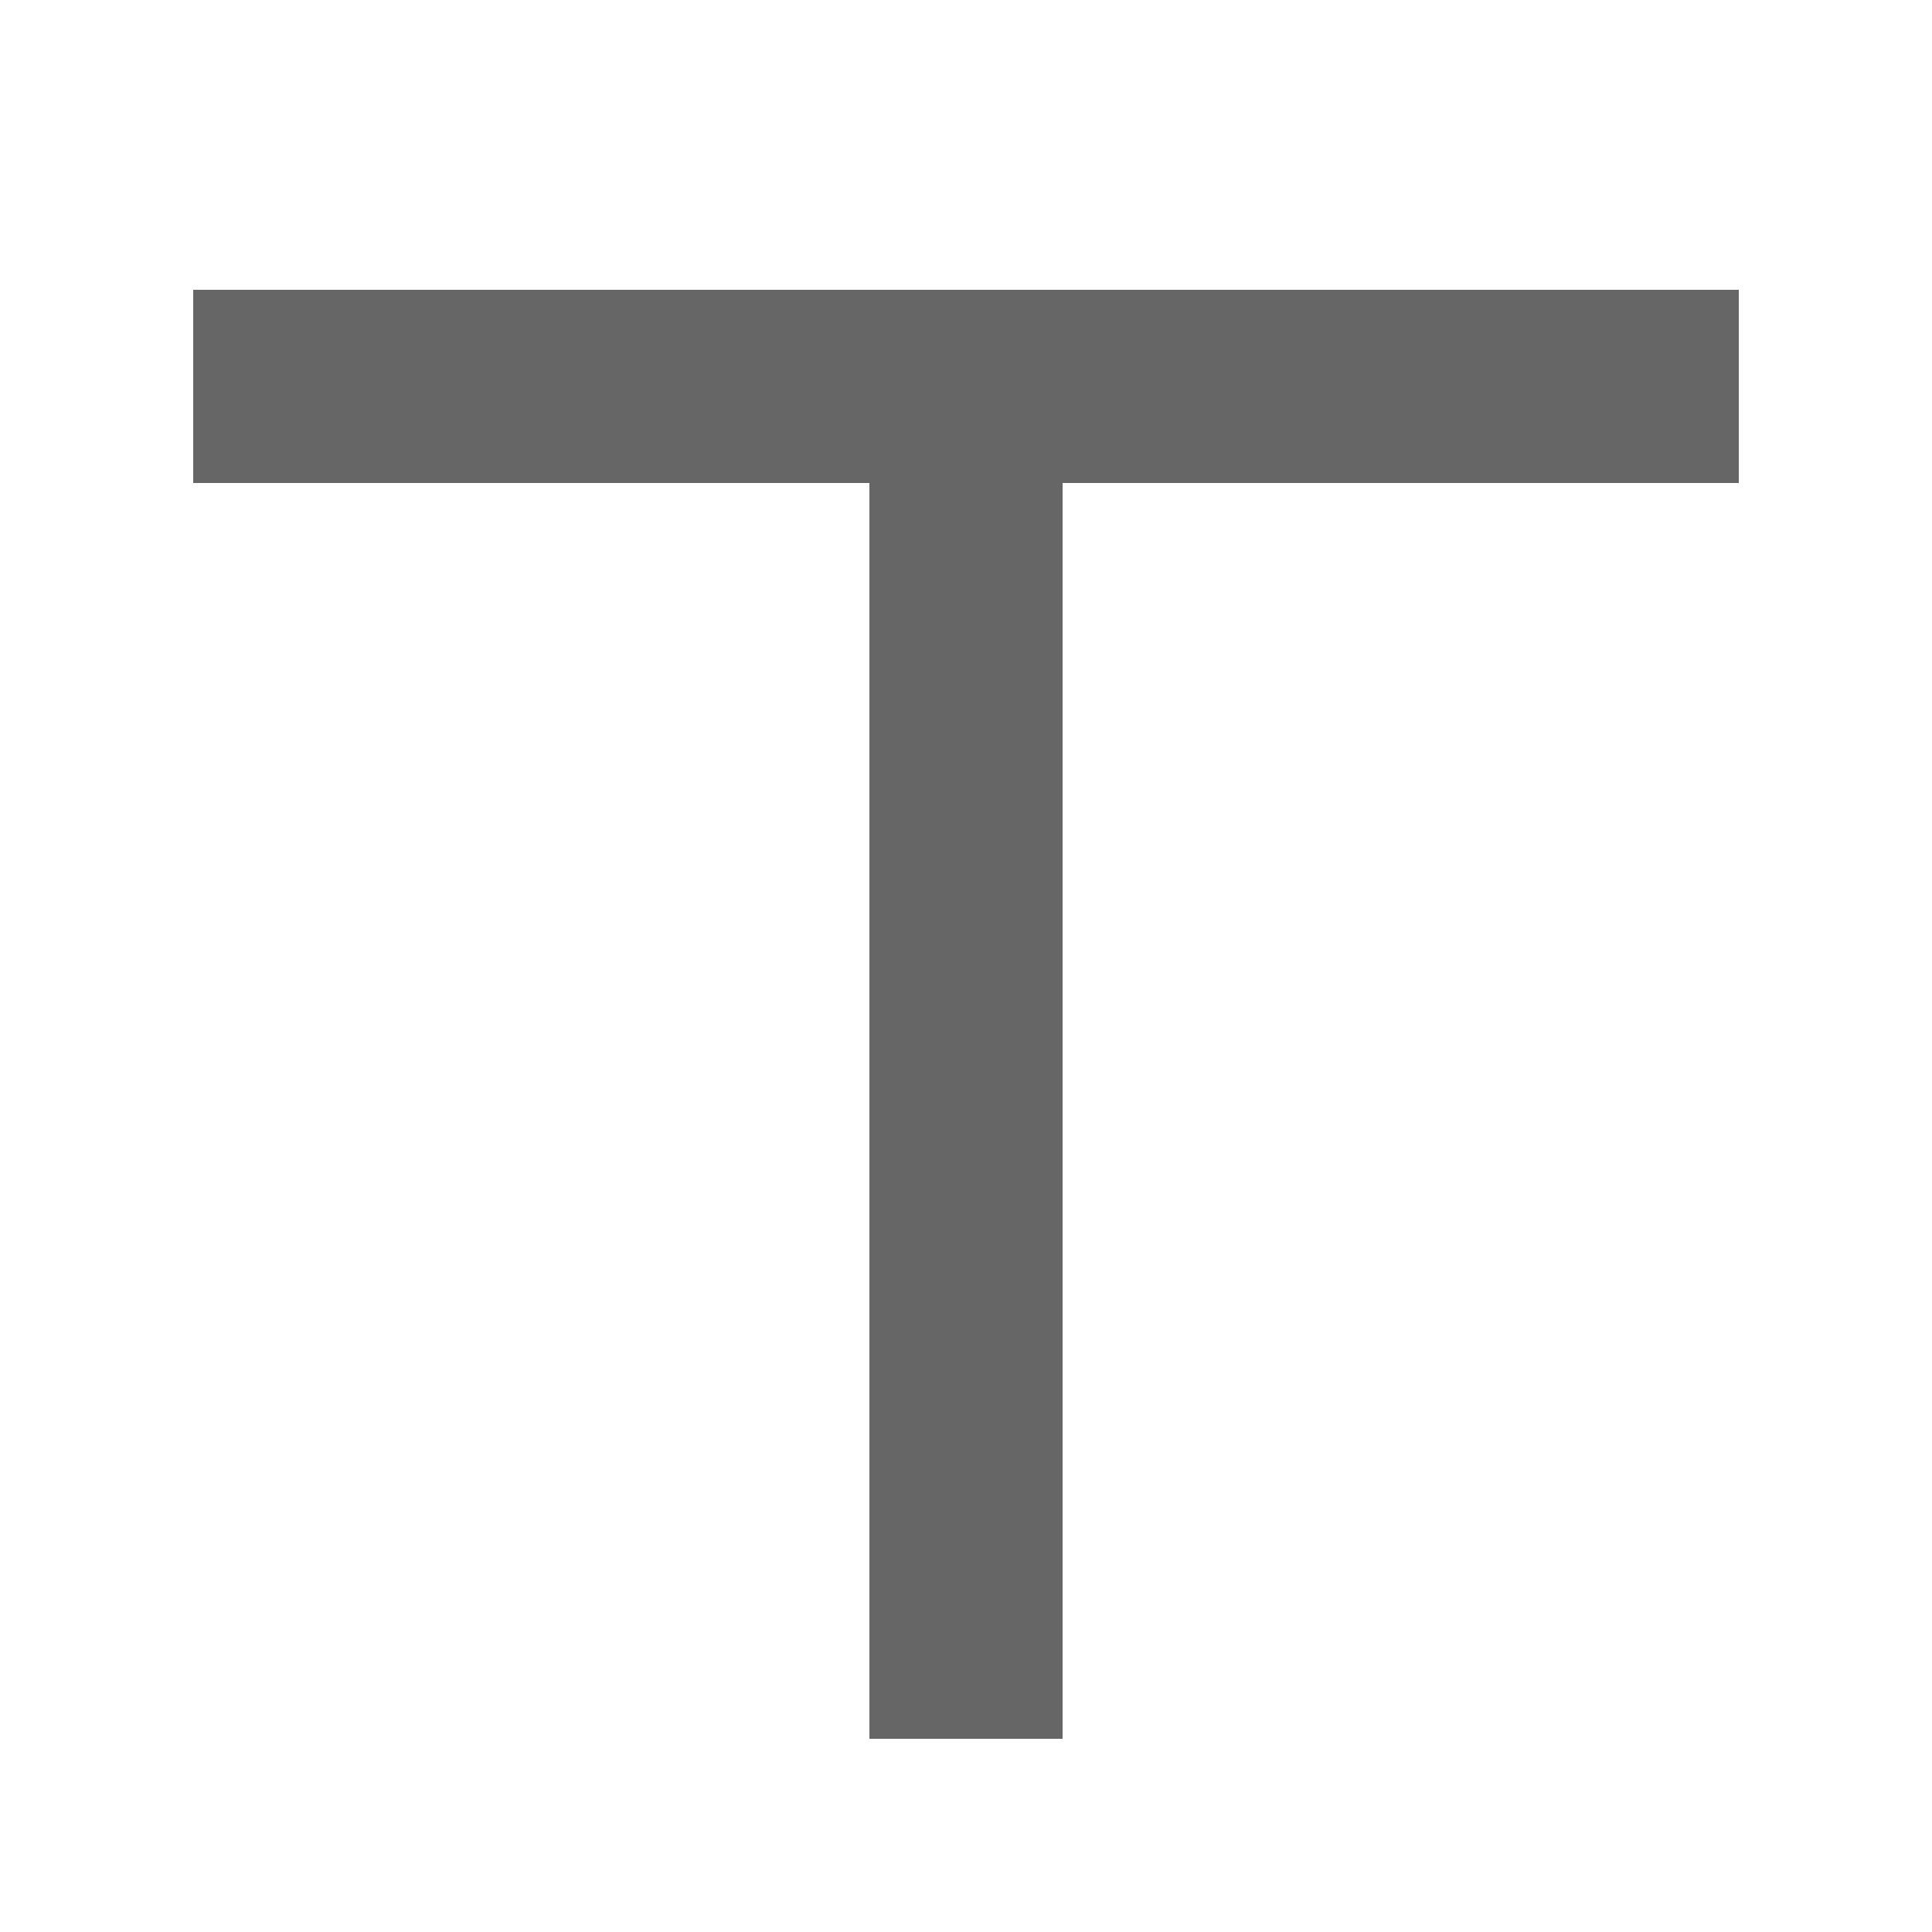
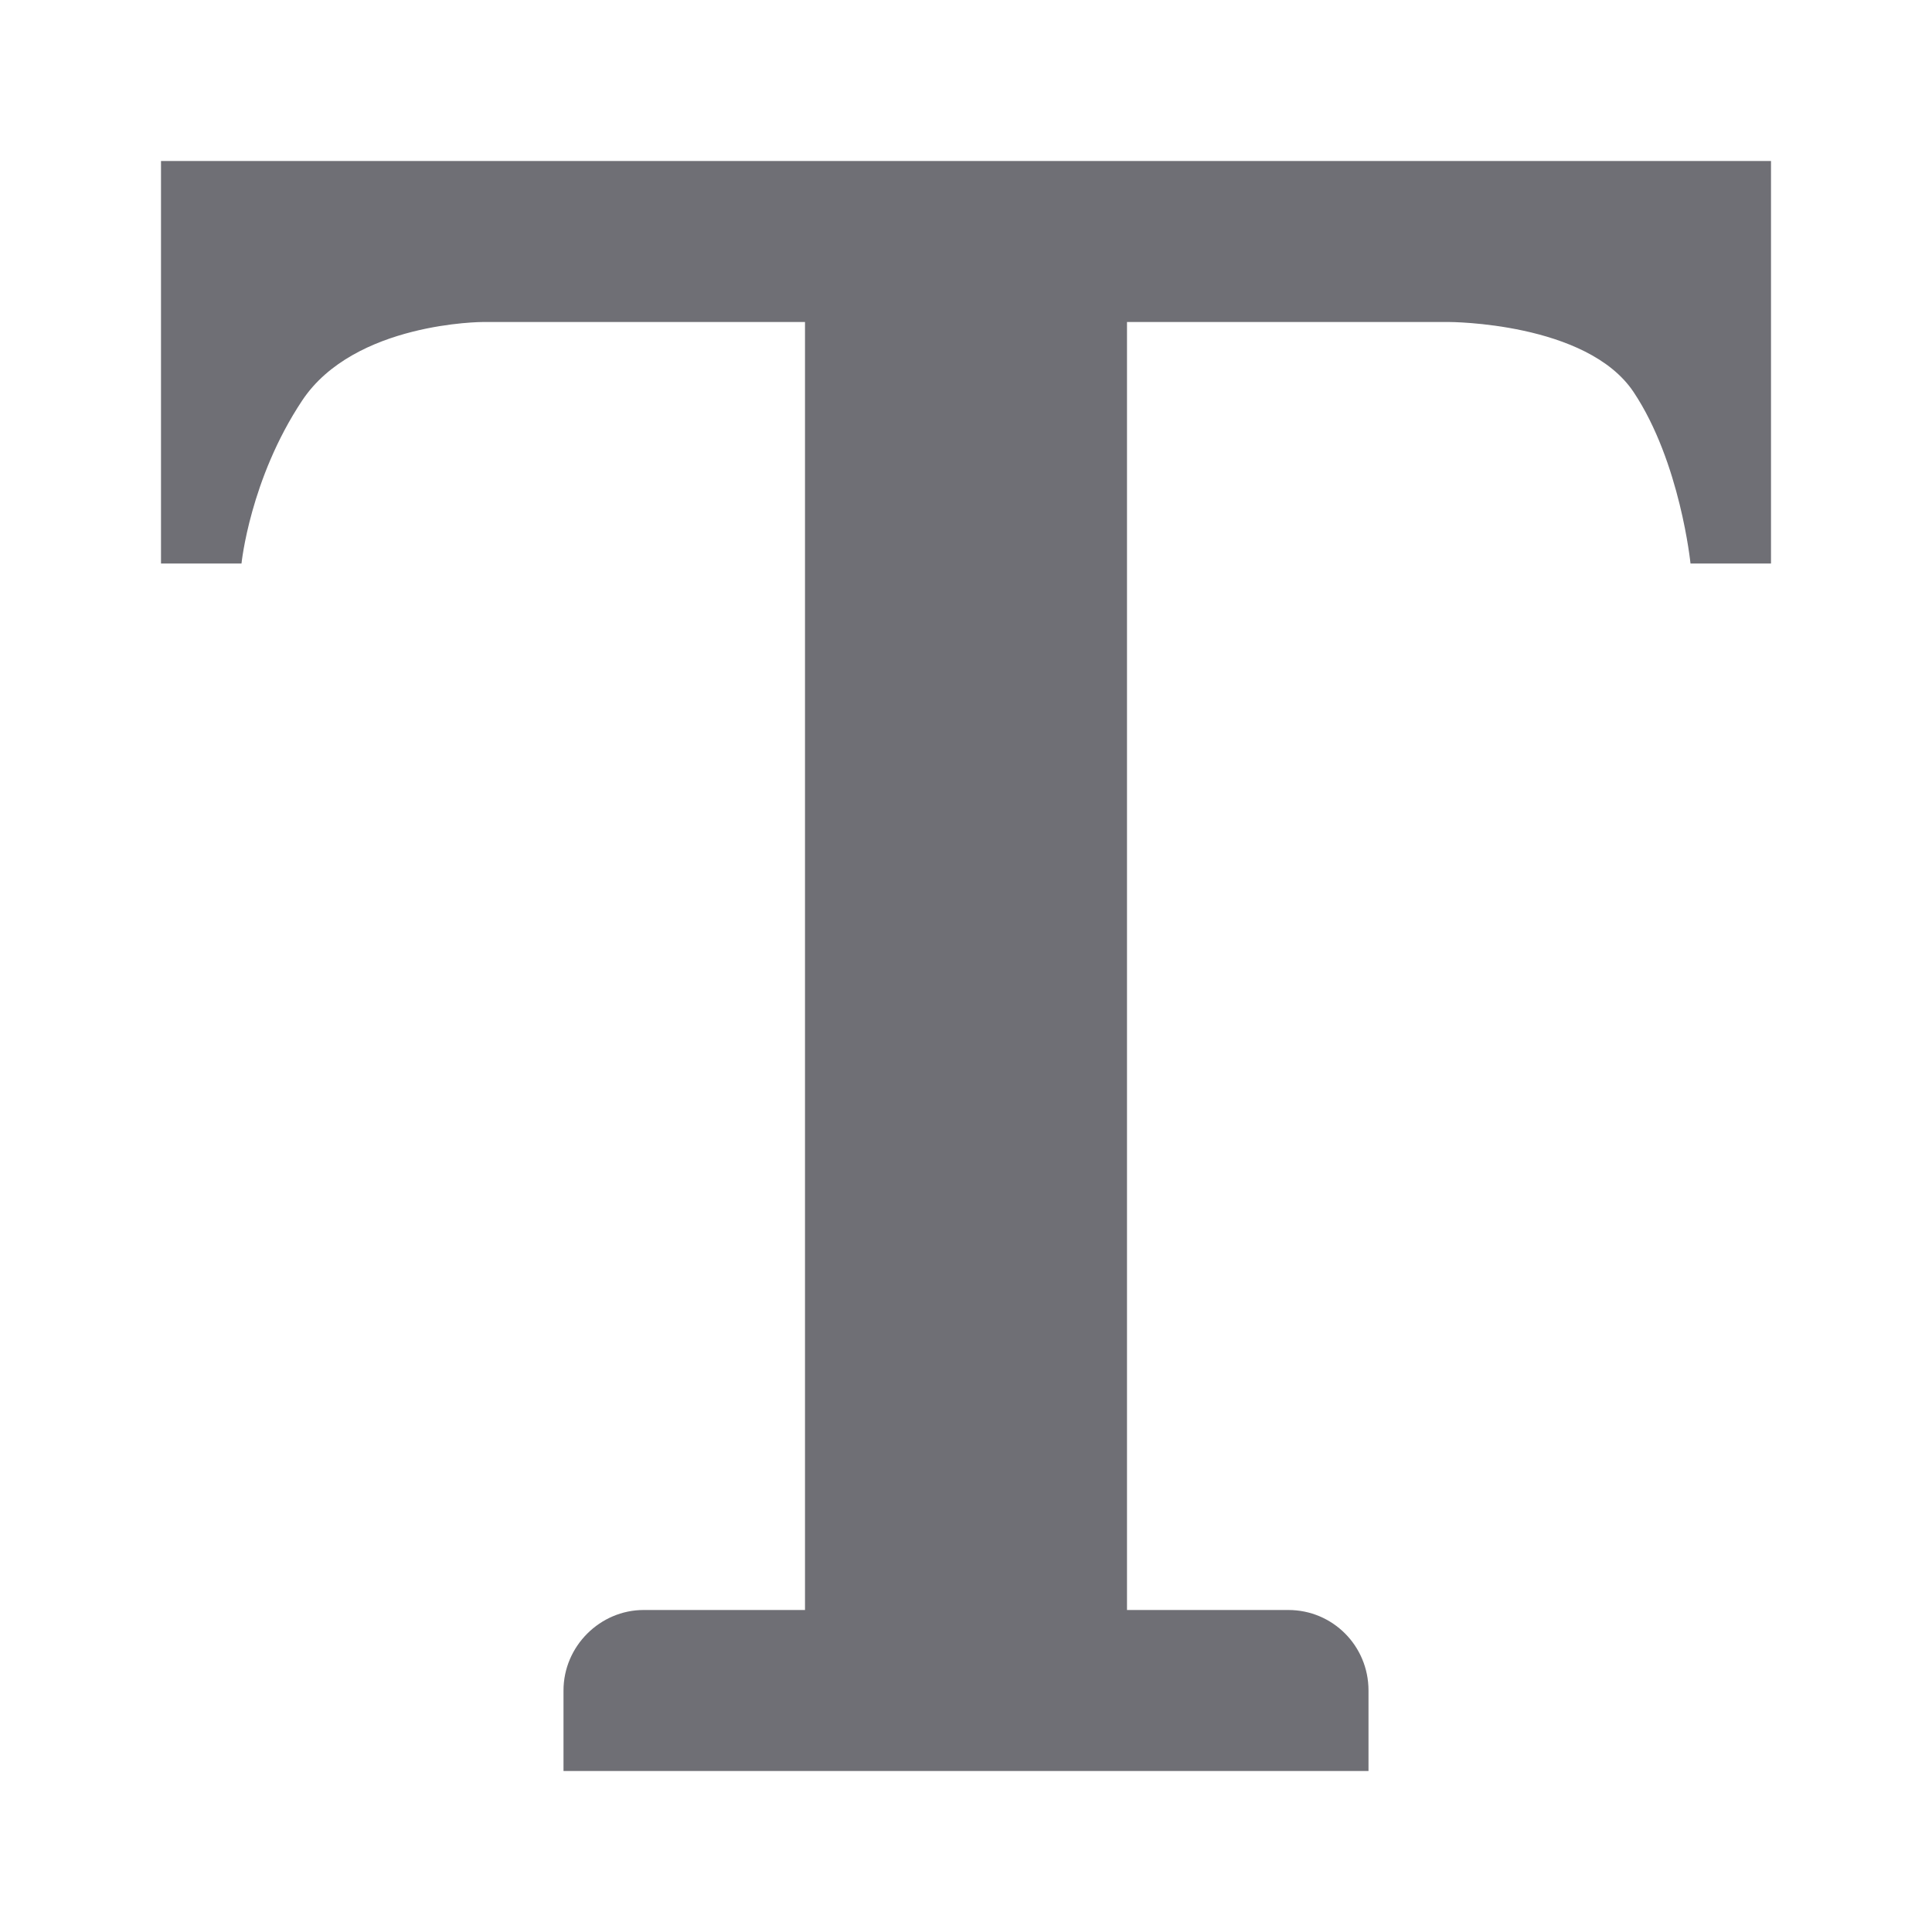
- <svg xmlns="http://www.w3.org/2000/svg" width="20px" height="20px" viewBox="0 0 20 20" version="1.1">
+ <svg xmlns="http://www.w3.org/2000/svg" width="24px" height="24px" viewBox="0 0 24 24" version="1.1">
  <defs />
-   <g id="Assets" stroke="none" stroke-width="1" fill="none" fill-rule="evenodd">
-     <g id="Text">
-       <path d="M11,5 L18,5 L18,3 L2,3 L2,5 L9,5 L9,18 L11,18 L11,5 Z" id="T" fill="#666666" />
-       <path d="M0,0 L1,0 L1,1 L0,1 L0,0 Z M19,19 L20,19 L20,20 L19,20 L19,19 Z" id="点-copy" opacity="0" fill="#D8D8D8" />
+   <g id="新界面icon" stroke="none" stroke-width="1" fill="none" fill-rule="evenodd">
+     <g id="文字_24" fill="#6F6F75">
+       <path d="M2,2 L22,2 L22,4 L2,4 L2,2 Z M2,4 L6,4 C6,4 4.403,4 3.754,4.975 C3.105,5.951 3,7 3,7 L2,7 L2,4 Z M20.293,4.87 C19.712,4 18,4 18,4 L22,4 L22,7 L21,7 C21,7 20.873,5.741 20.293,4.87 Z M10,4 L14,4 L14,20 L10,20 L10,4 Z M7,21 C7,20.448 7.456,20 7.995,20 L16.005,20 C16.554,20 17,20.444 17,21 L17,22 L7,22 L7,21 Z" id="icon_文字" />
    </g>
  </g>
</svg>
